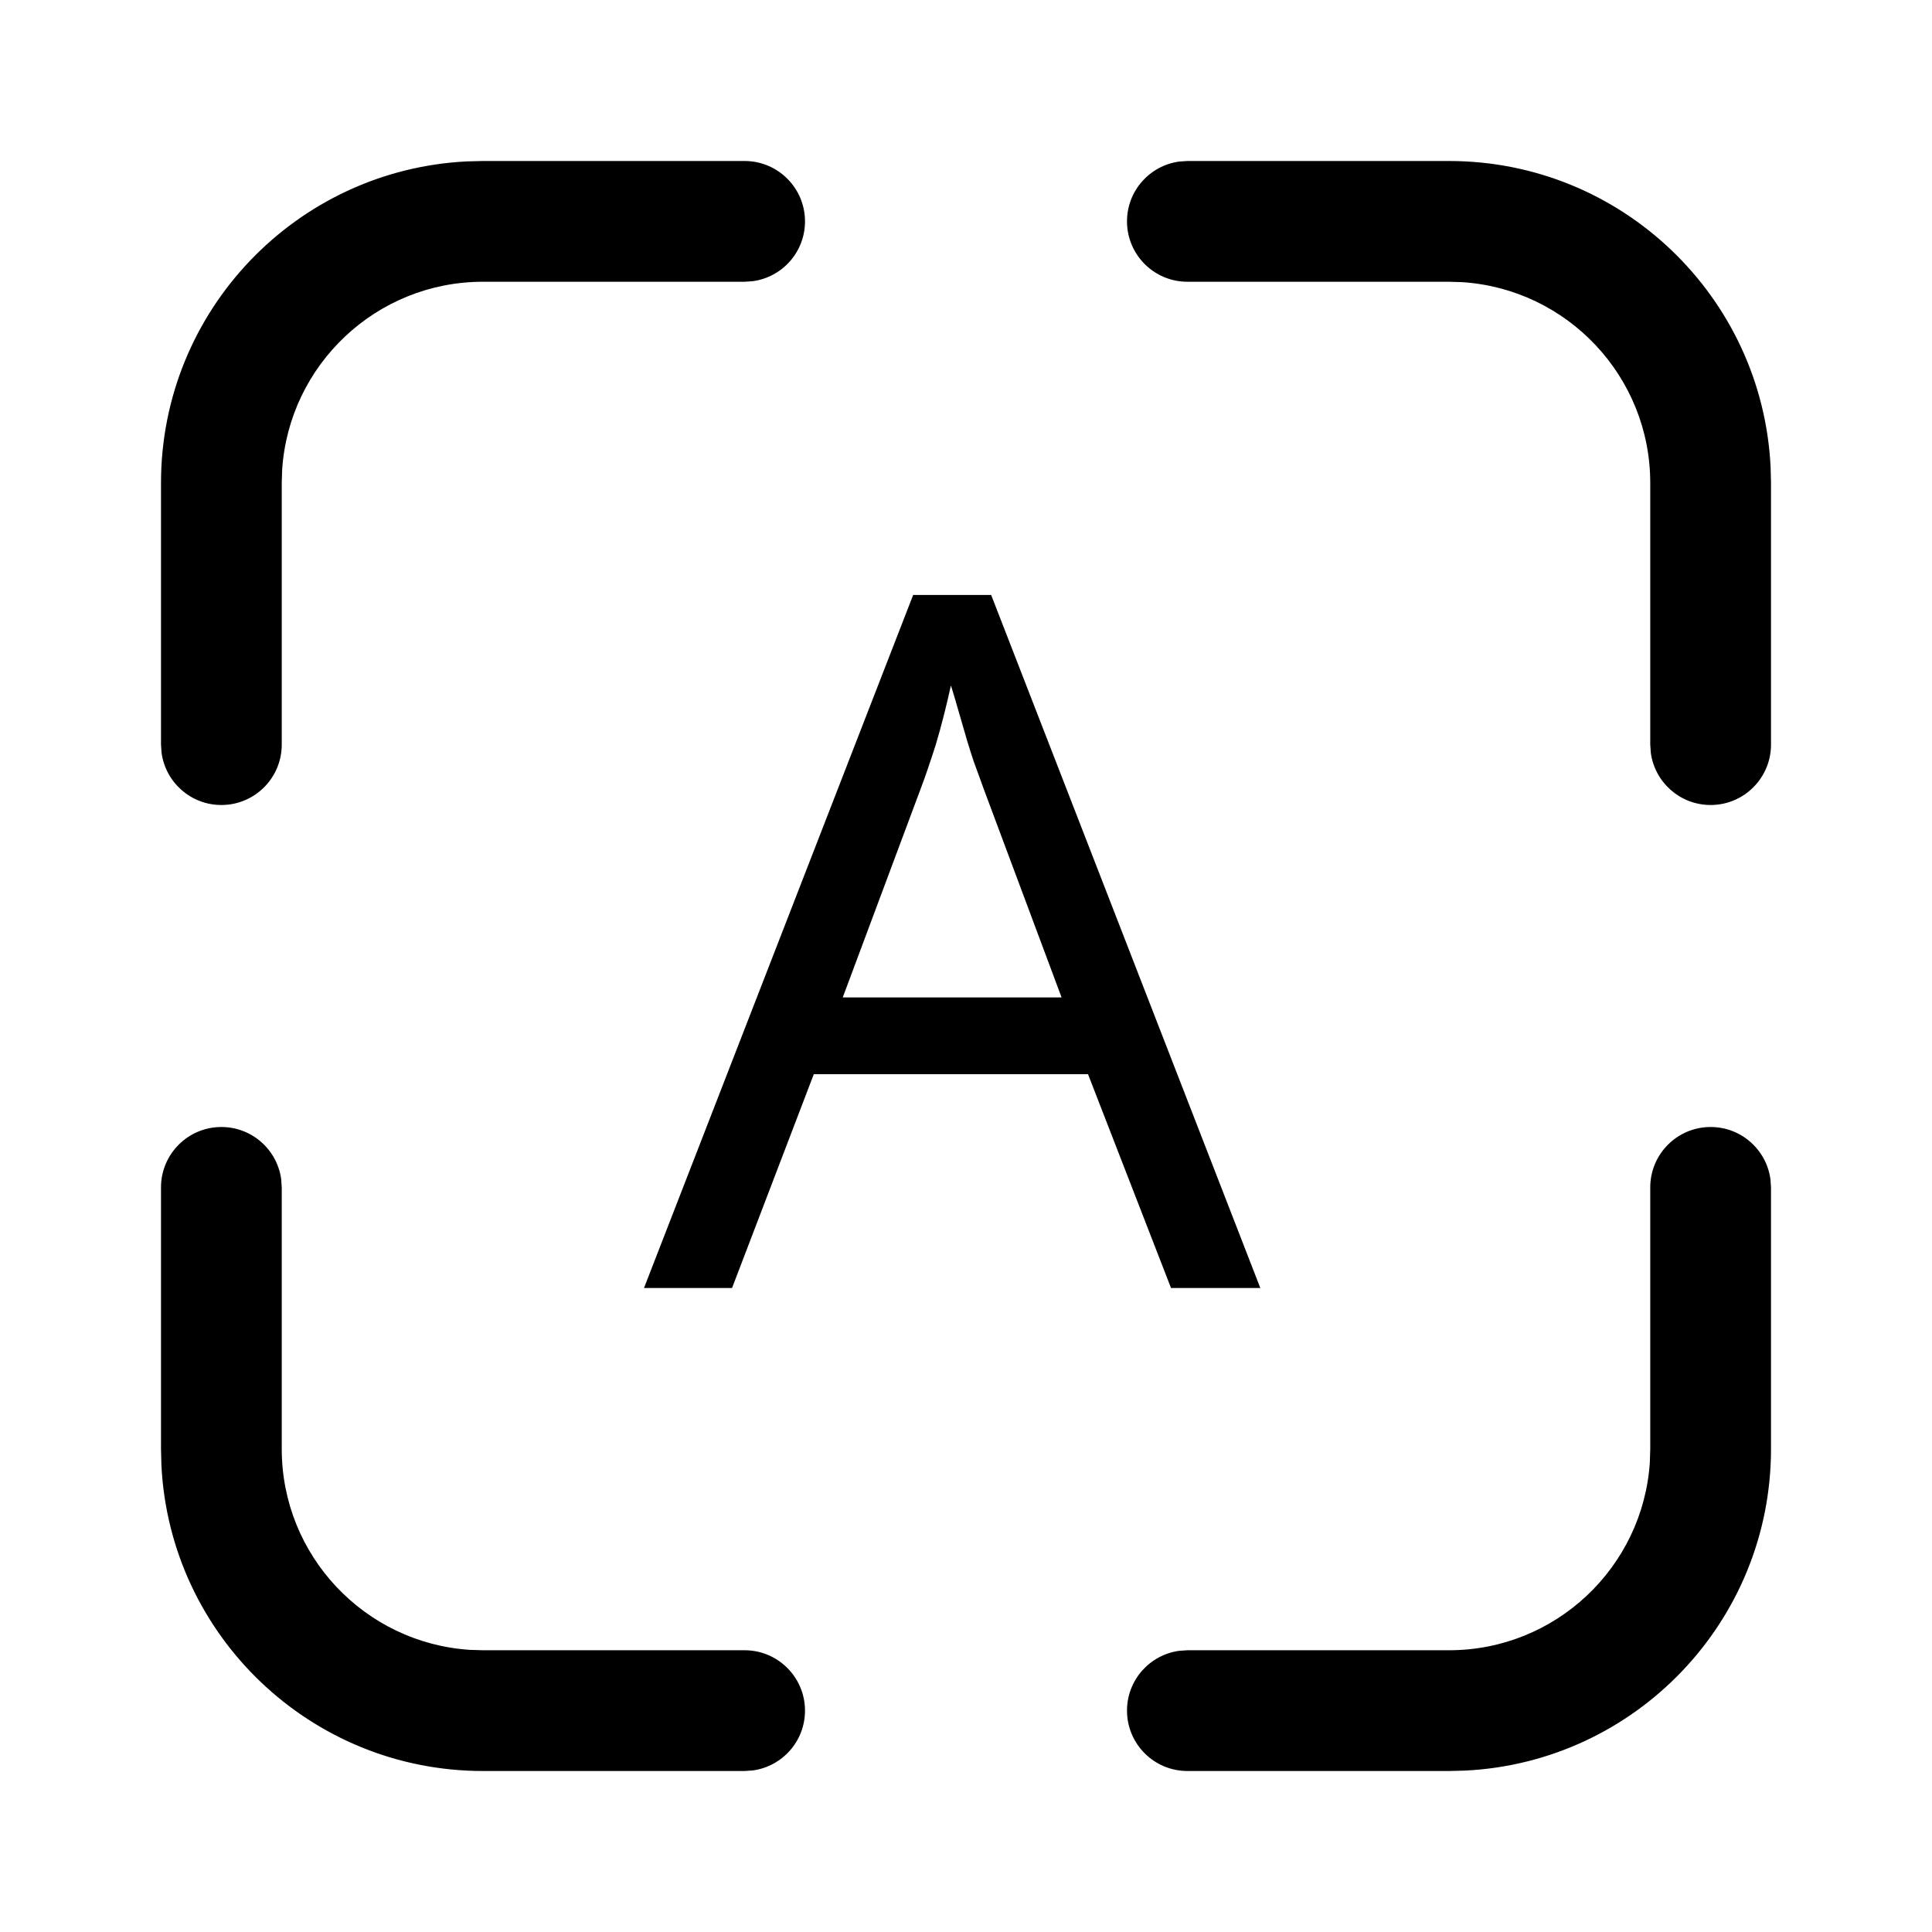
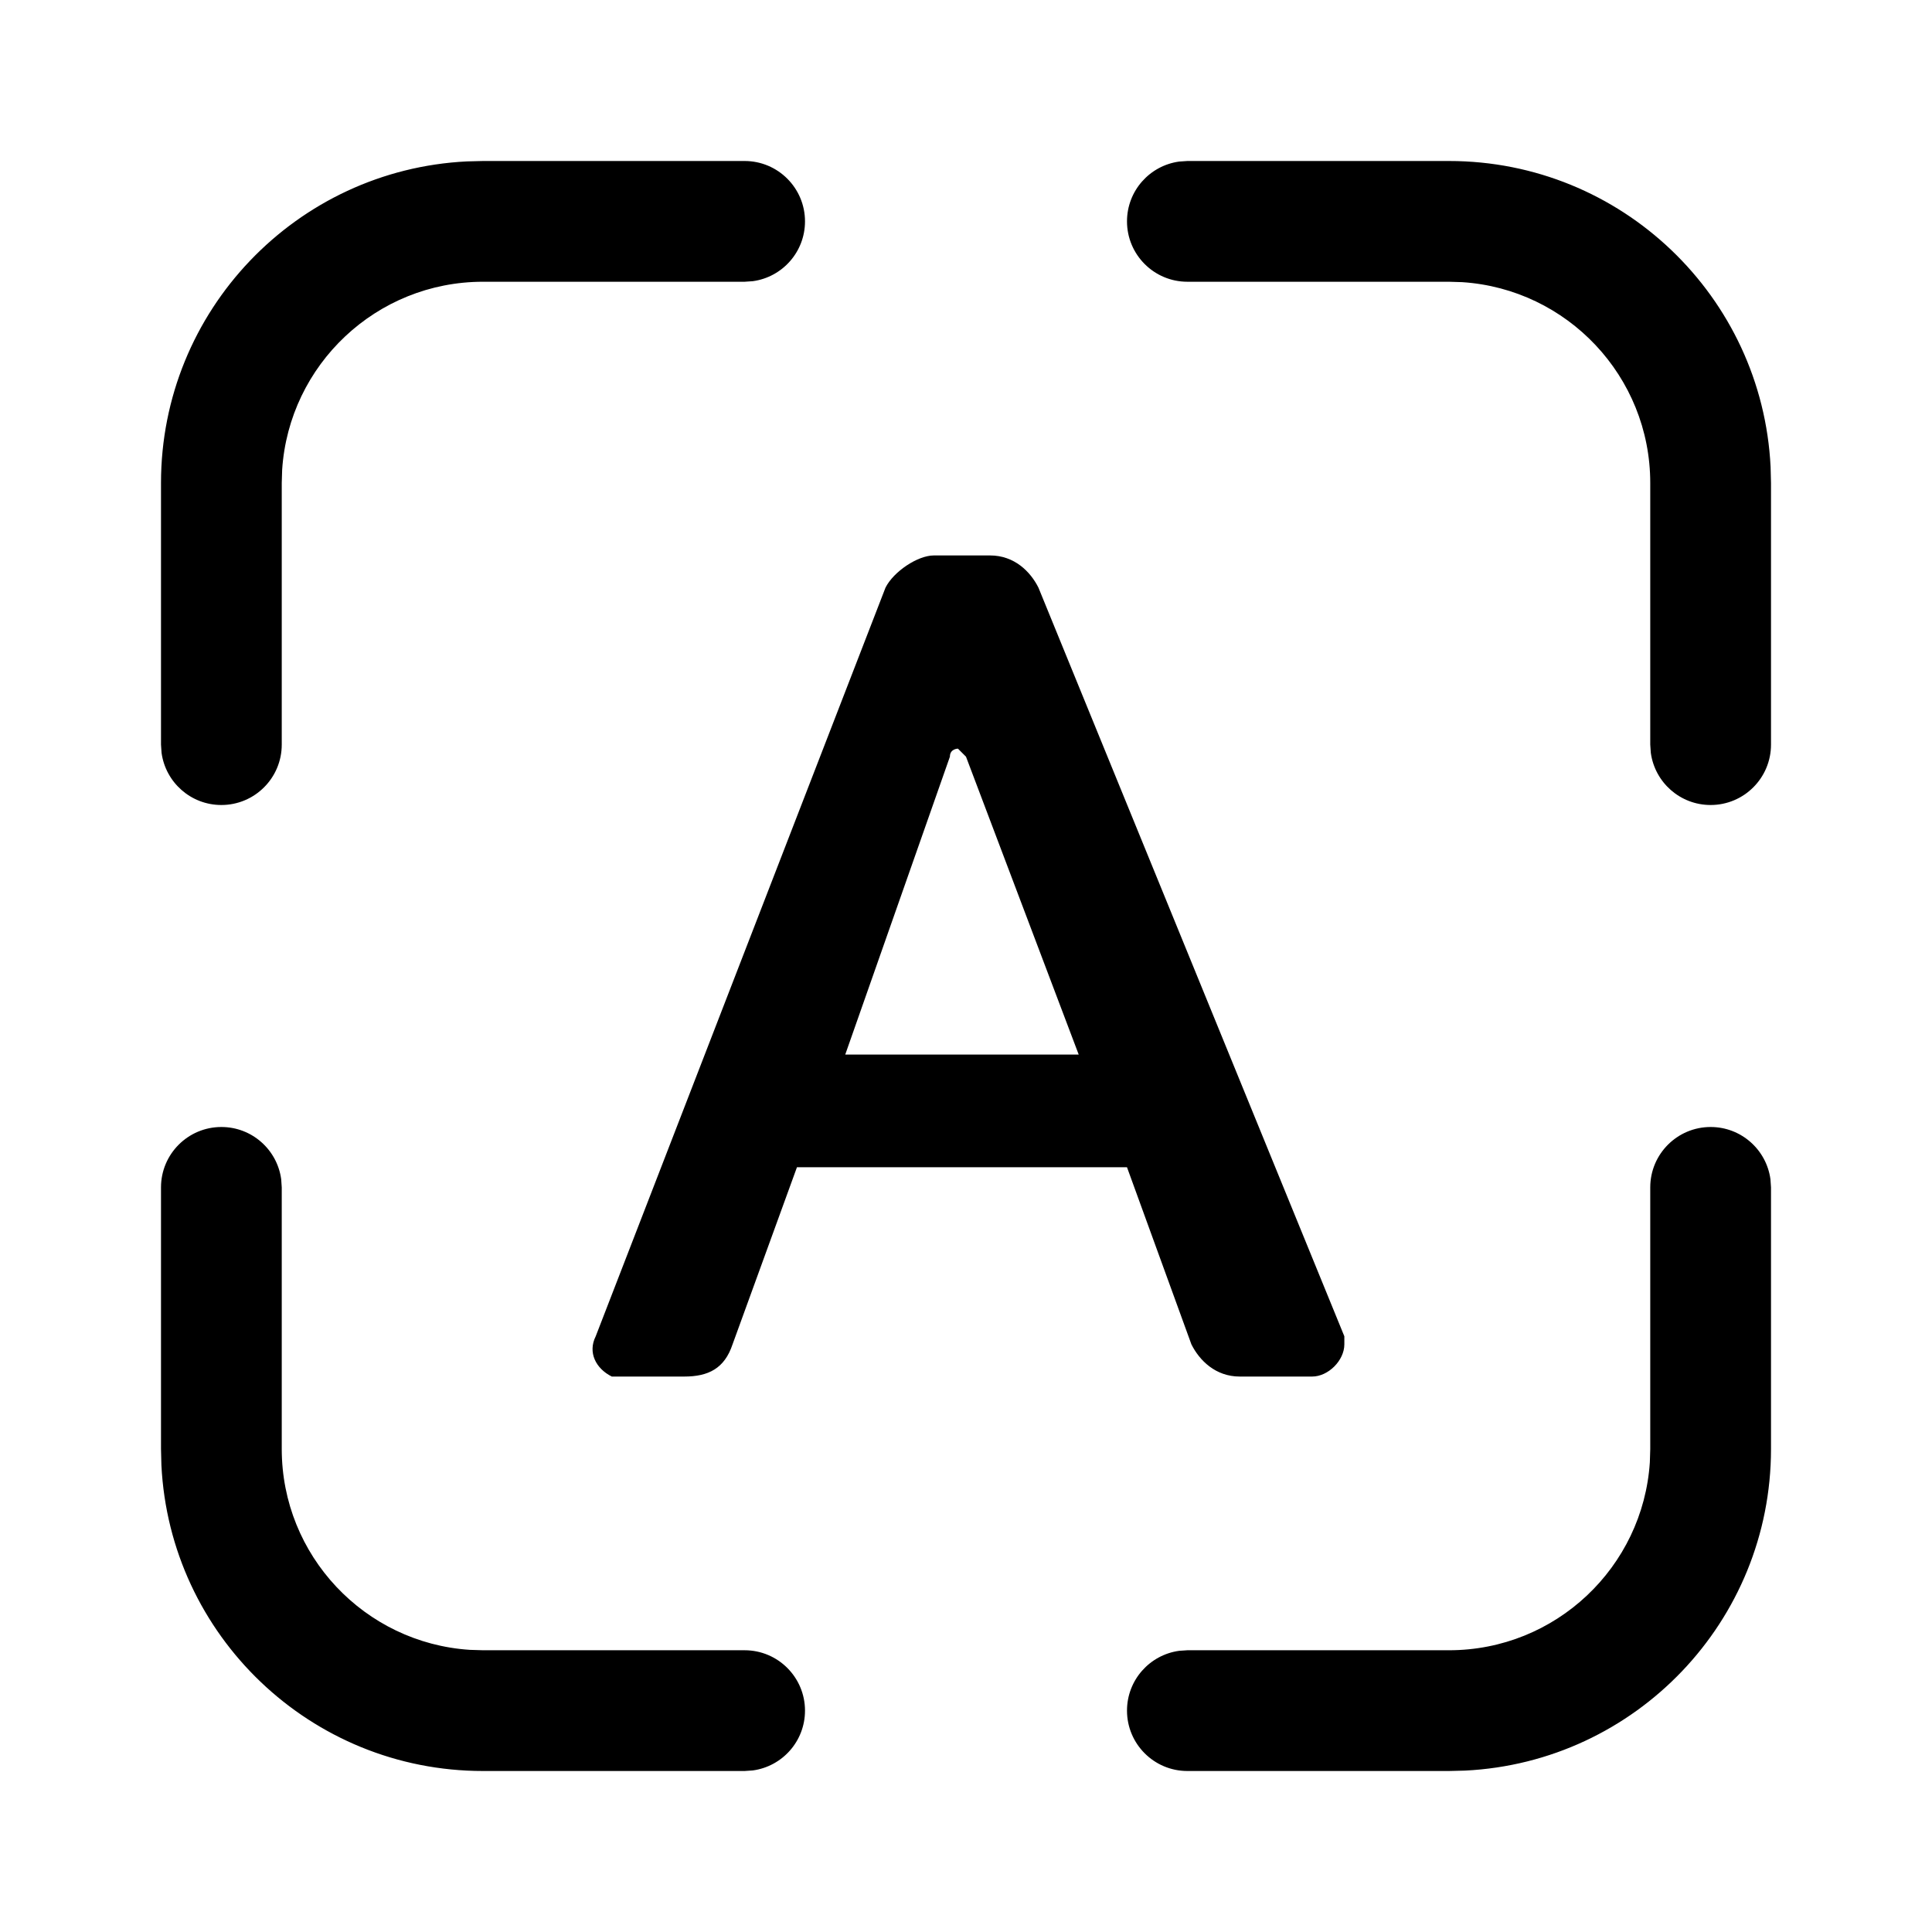
<svg xmlns="http://www.w3.org/2000/svg" width="24px" height="24px" viewBox="0 0 24 24" version="1.1">
  <g id="ic_ai" stroke="none" stroke-width="1" fill="none" fill-rule="evenodd">
    <g id="ic_public_scan" transform="translate(2, 2)" fill="#000000" fill-rule="nonzero">
      <path d="M19.25,12 C19.63,12 19.943,12.282 19.993,12.648 L20,12.75 L20,16 C20,18.142 18.316,19.891 16.2,19.995 L16,20 L12.75,20 C12.336,20 12,19.664 12,19.25 C12,18.87 12.282,18.557 12.648,18.507 L12.75,18.5 L16,18.5 C17.325,18.5 18.41,17.468 18.495,16.164 L18.5,16 L18.5,12.75 C18.5,12.336 18.836,12 19.25,12 Z M0.75,12 C1.13,12 1.443,12.282 1.493,12.648 L1.5,12.75 L1.5,16 C1.5,17.325 2.532,18.41 3.836,18.495 L4,18.5 L7.25,18.5 C7.664,18.5 8,18.836 8,19.25 C8,19.63 7.718,19.943 7.352,19.993 L7.25,20 L4,20 C1.858,20 0.109,18.316 0.005,16.2 L0,16 L0,12.75 C0,12.336 0.336,12 0.75,12 Z M16,0 C18.142,0 19.891,1.684 19.995,3.8 L20,4 L20,7.25 C20,7.664 19.664,8 19.25,8 C18.87,8 18.557,7.718 18.507,7.352 L18.5,7.25 L18.5,4 C18.5,2.675 17.468,1.59 16.164,1.505 L16,1.5 L12.75,1.5 C12.336,1.5 12,1.164 12,0.75 C12,0.37 12.282,0.057 12.648,0.007 L12.75,0 L16,0 Z M7.25,0 C7.664,0 8,0.336 8,0.75 C8,1.13 7.718,1.443 7.352,1.493 L7.25,1.5 L4,1.5 C2.675,1.5 1.59,2.532 1.505,3.836 L1.5,4 L1.5,7.25 C1.5,7.664 1.164,8 0.75,8 C0.37,8 0.057,7.718 0.007,7.352 L0,7.25 L0,4 C0,1.858 1.684,0.109 3.8,0.005 L4,0 L7.25,0 Z" id="path-1" />
    </g>
-     <text id="A" font-family="HarmonyHeiTi-SemiBold, HarmonyHeiTi" font-size="12" font-weight="500" fill="#000000">
-       <tspan x="8" y="16">A</tspan>
-     </text>
+     <path fill="#000000" d="M9.1,16.7l0.8,-2.2l0,0H14l0.8,2.2c0.1,0.2 0.3,0.4 0.6,0.4h0.9c0.2,0 0.4,-0.2 0.4,-0.4c0,-0.1 0,-0.1 0,-0.1l-3.8,-9.3c-0.1,-0.2 -0.3,-0.4 -0.6,-0.4h-0.7c-0.2,0 -0.5,0.2 -0.6,0.4l-3.6,9.3c-0.1,0.2 0,0.4 0.2,0.5c0,0 0.1,0 0.1,0h0.8C8.8,17.1 9,17 9.1,16.7zM13.4,13.1h-2.9l1.3,-3.7c0,-0.1 0.1,-0.1 0.1,-0.1c0,0 0,0 0.1,0.1L13.4,13.1L13.4,13.1z" />
  </g>
</svg>
